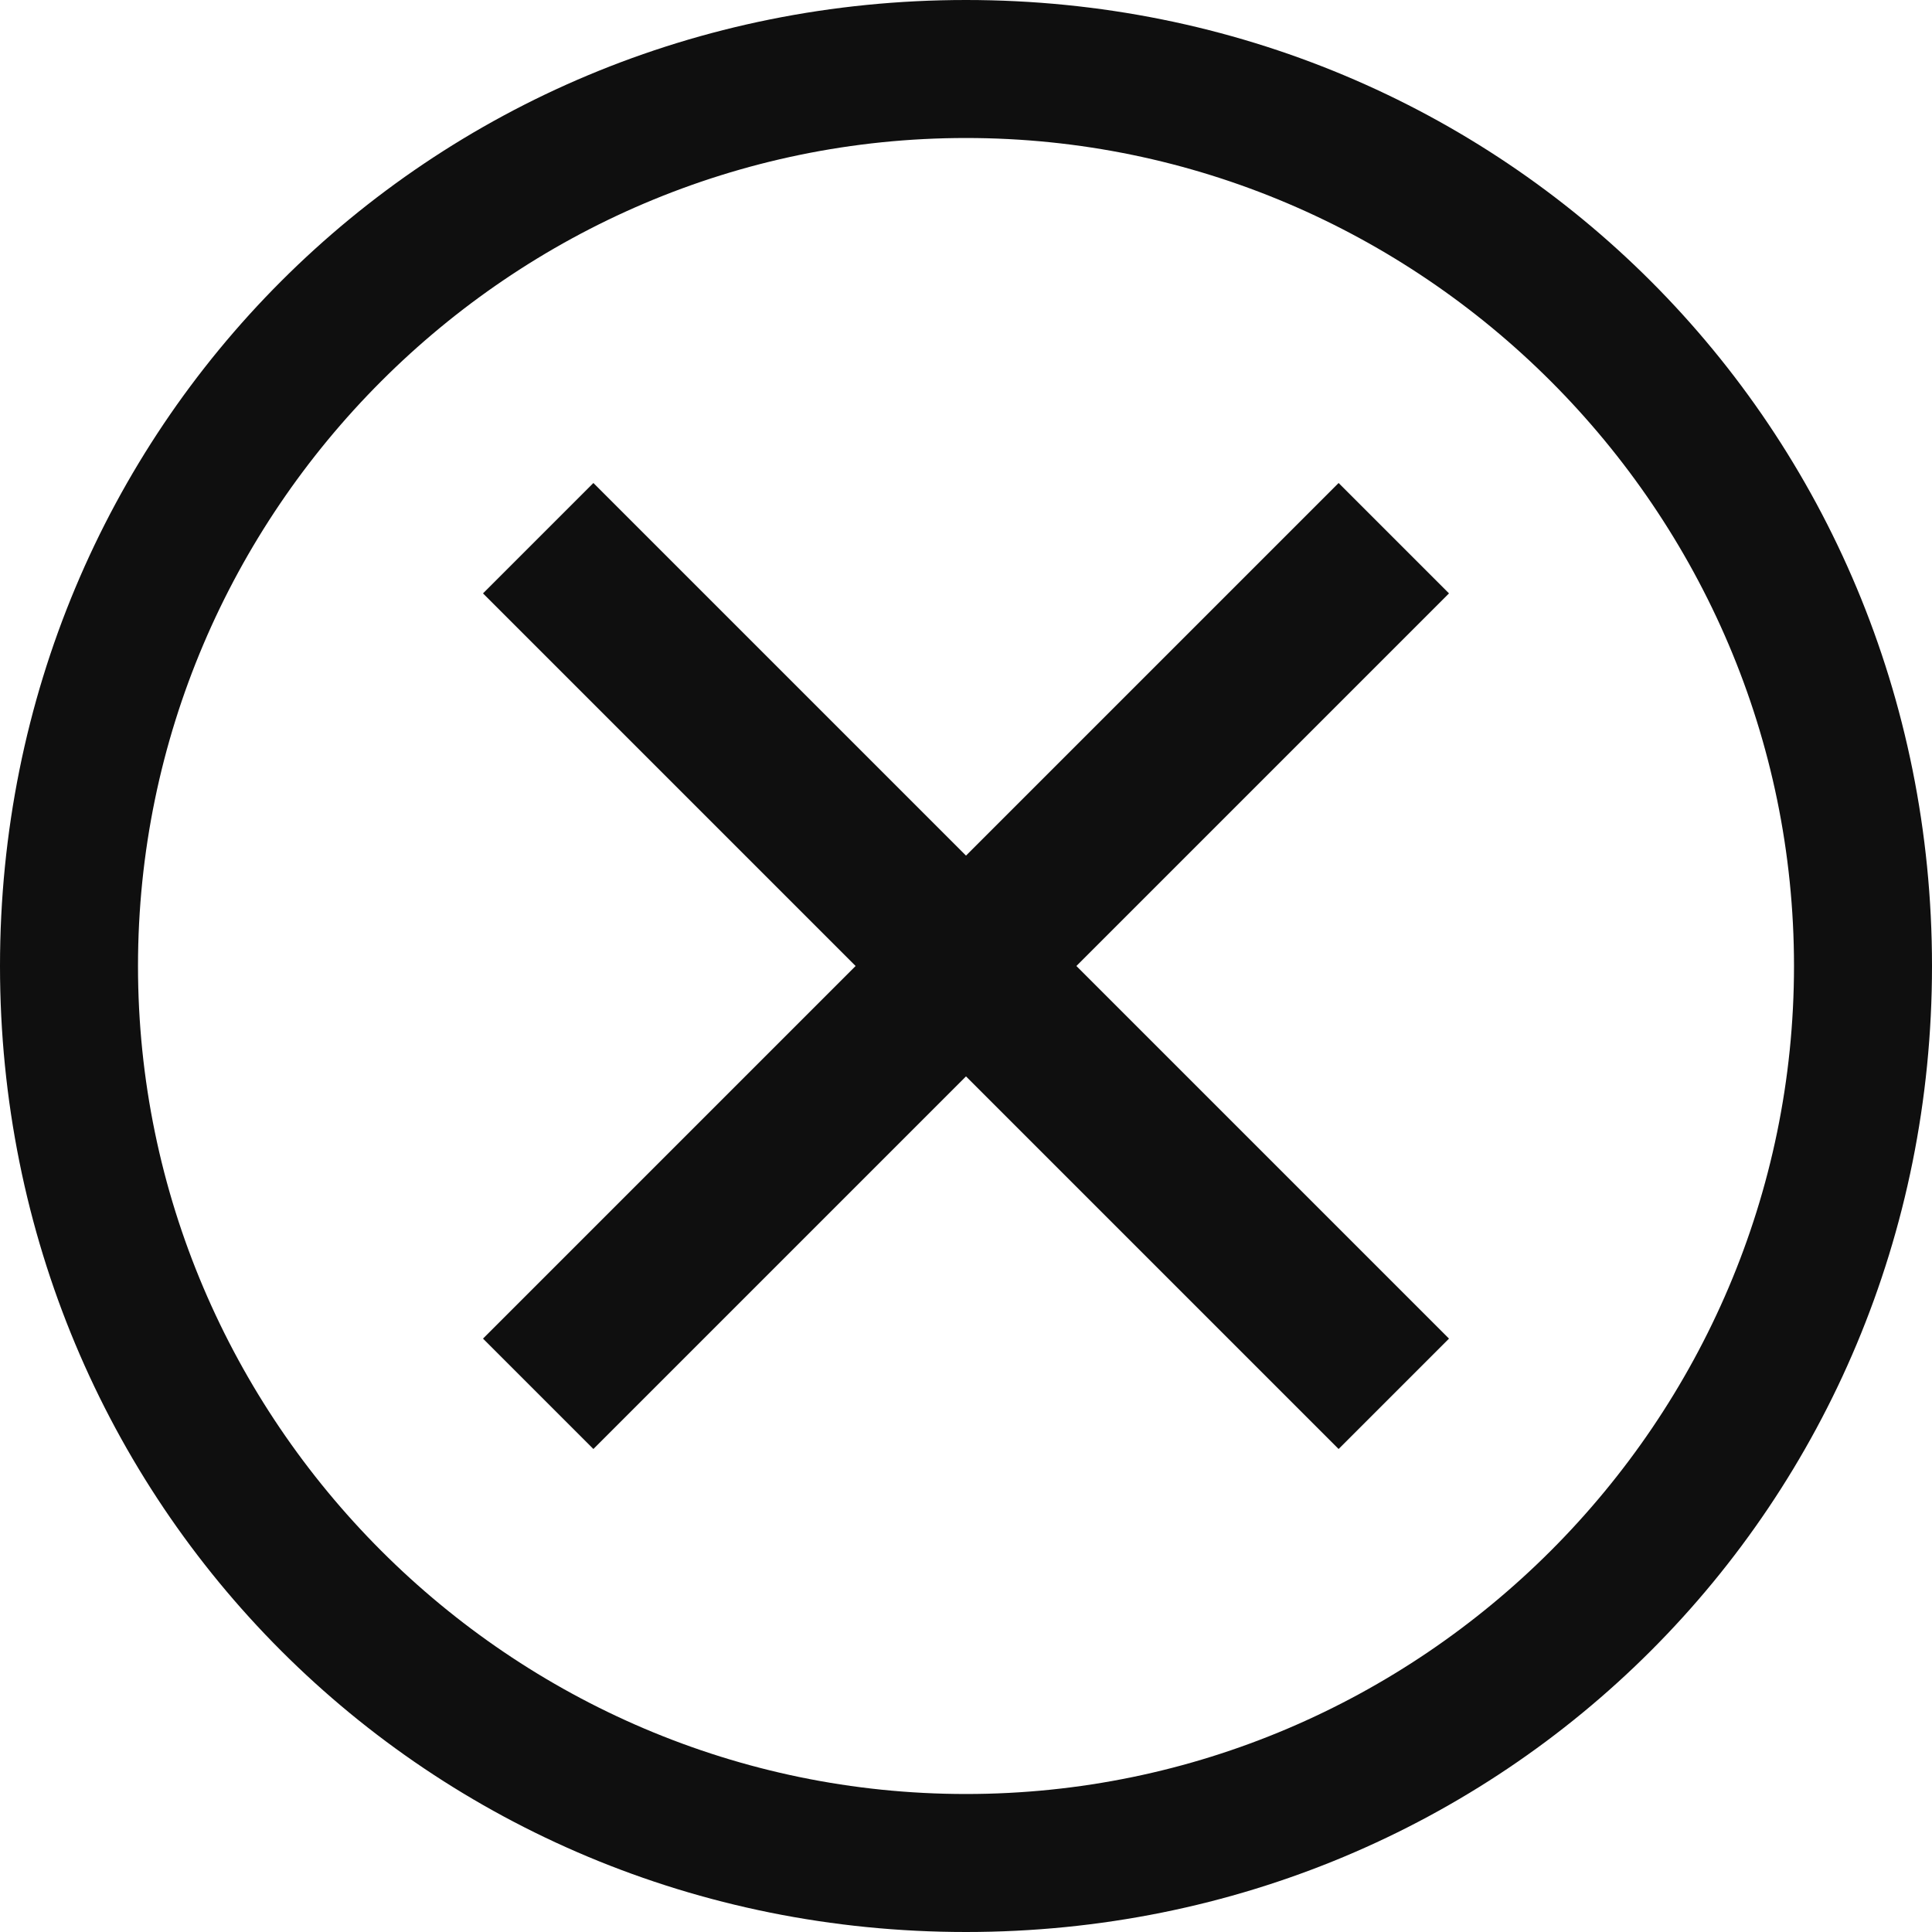
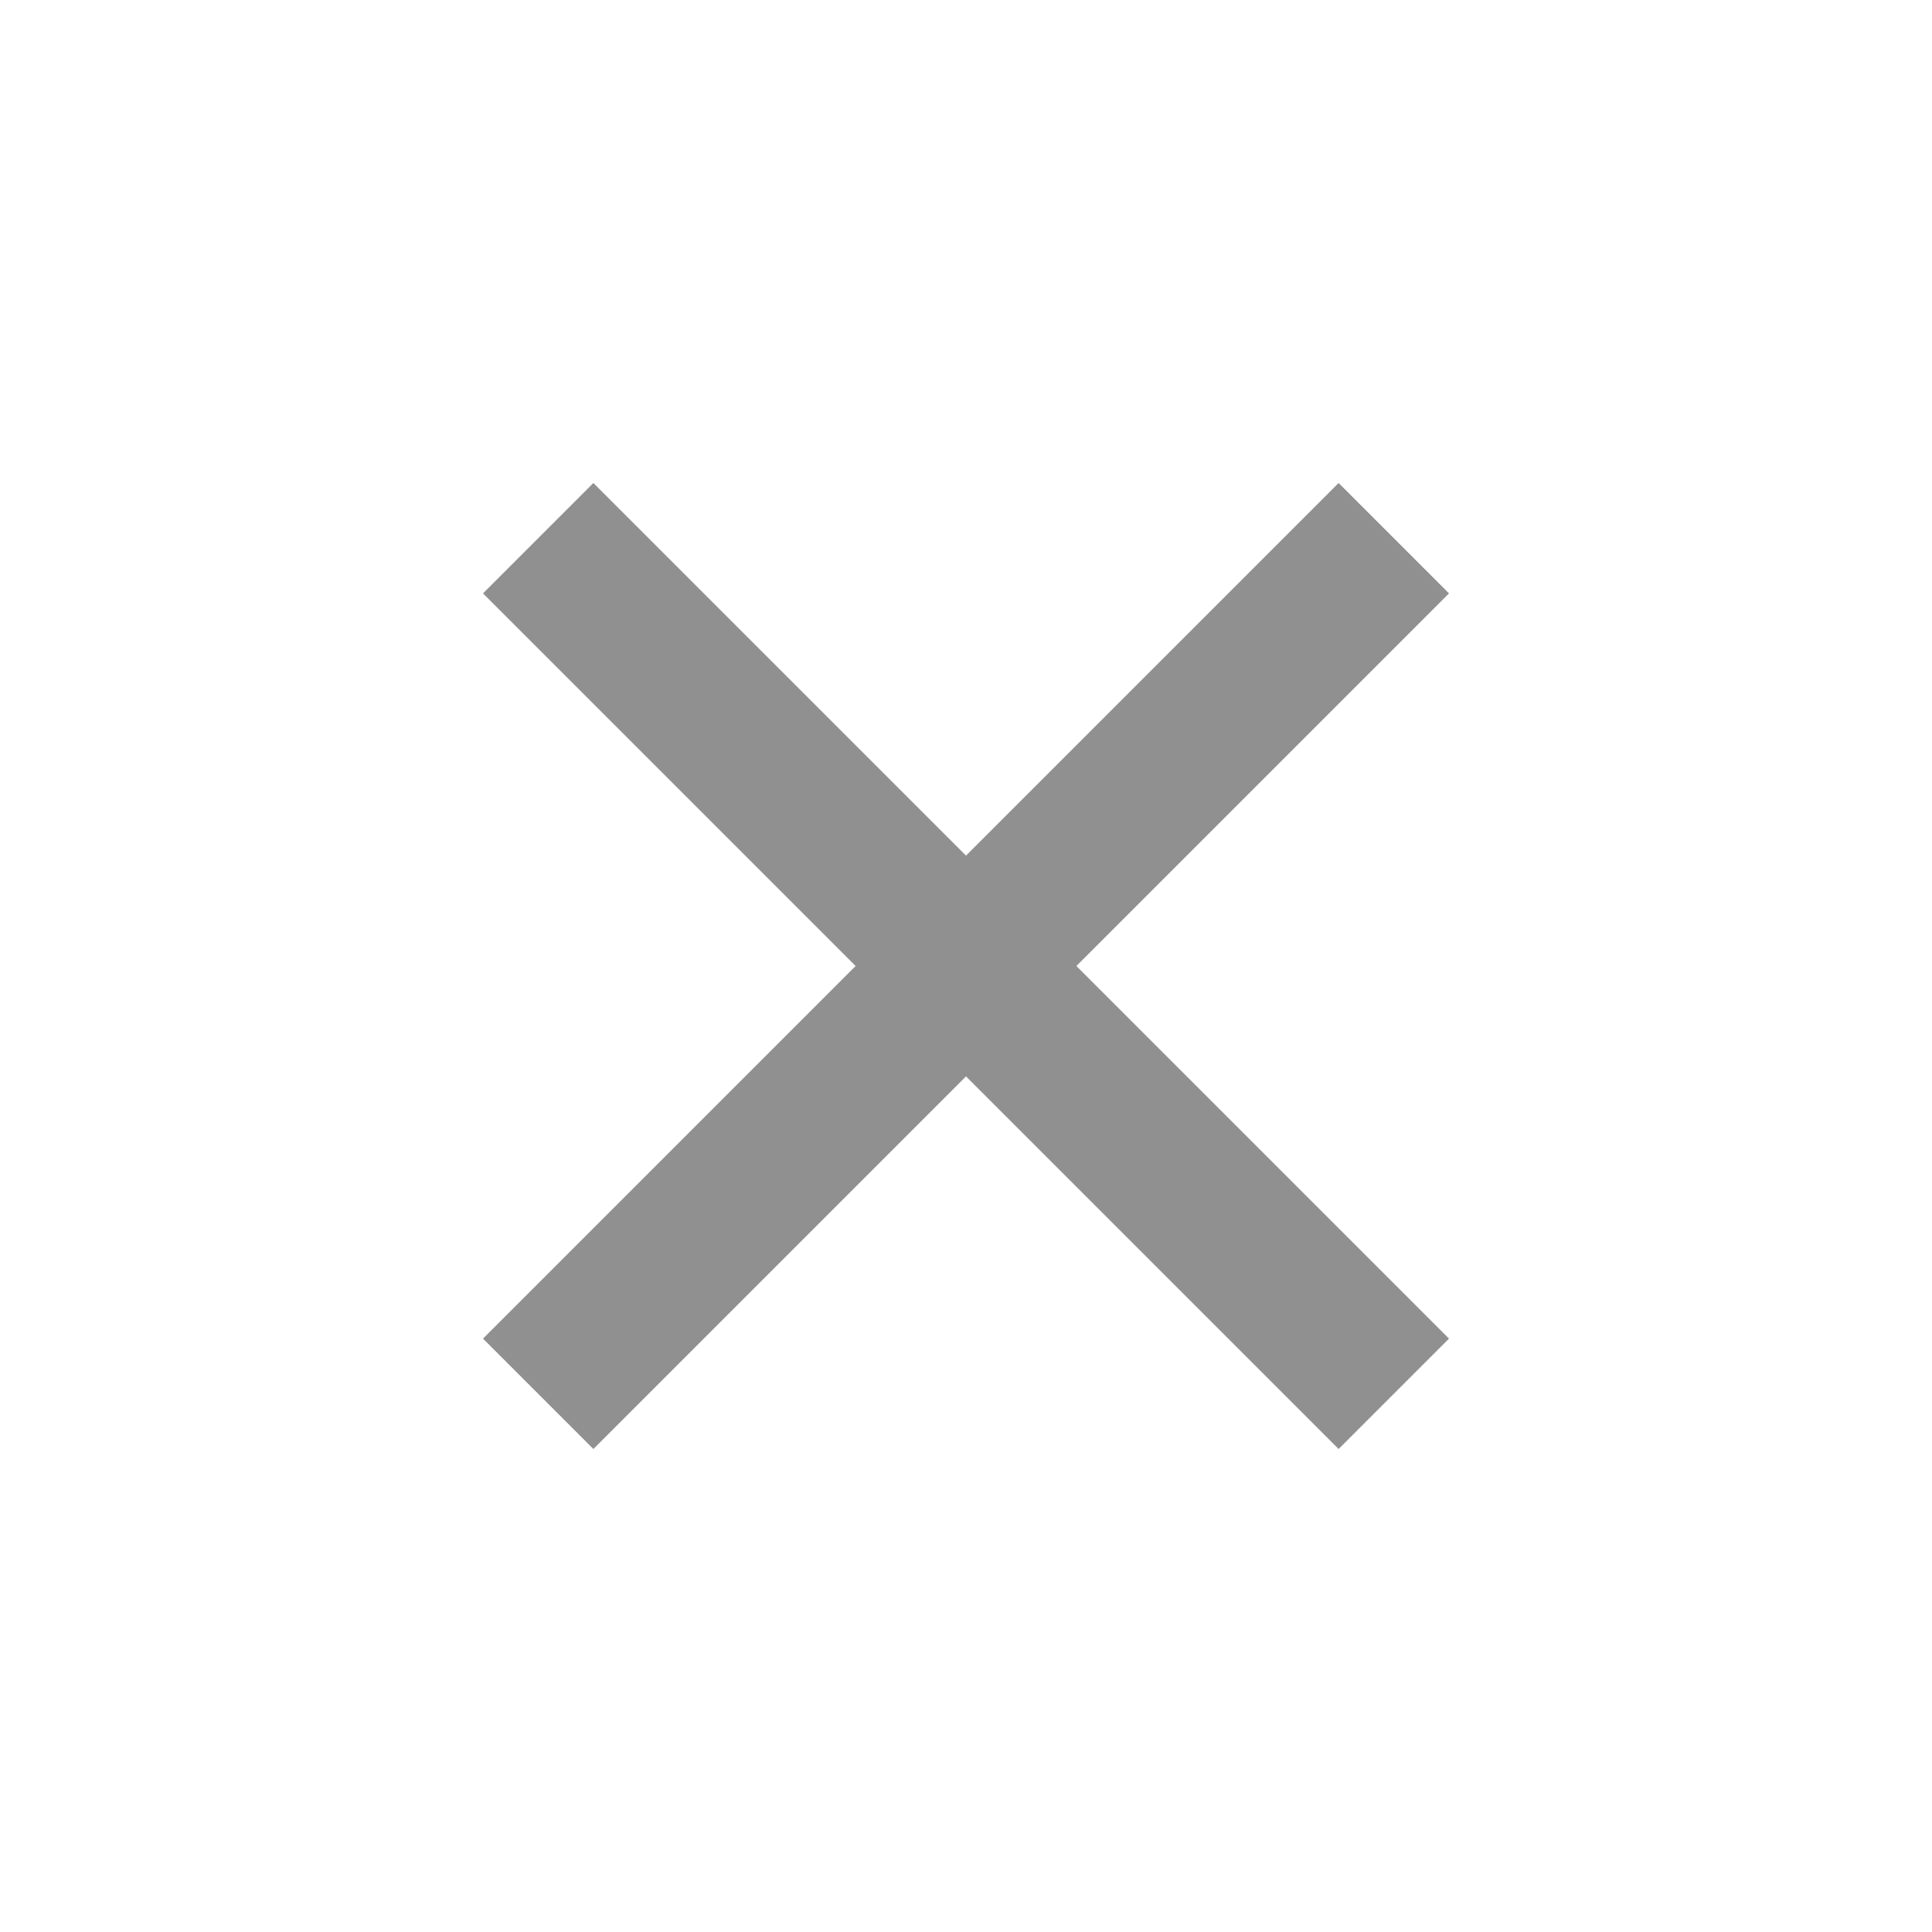
<svg xmlns="http://www.w3.org/2000/svg" width="28" height="28" viewBox="0 0 28 28" fill="none">
-   <path d="M14 0C6.2 0 0 6.2 0 14C0 21.8 6.2 28 14 28C21.8 28 28 21.8 28 14C28 6.2 21.8 0 14 0ZM14 26C7.4 26 2 20.6 2 14C2 7.4 7.4 2 14 2C20.6 2 26 7.4 26 14C26 20.6 20.6 26 14 26Z" fill="#0F0F0F" />
-   <path d="M19.4 21L14 15.6L8.6 21L7 19.4L12.4 14L7 8.6L8.6 7L14 12.4L19.4 7L21 8.6L15.6 14L21 19.4L19.4 21Z" fill="#0F0F0F" />
+   <path d="M14 0C6.2 0 0 6.2 0 14C0 21.8 6.2 28 14 28C21.8 28 28 21.8 28 14C28 6.2 21.8 0 14 0ZM14 26C7.4 26 2 20.6 2 14C2 7.4 7.4 2 14 2C20.6 2 26 7.4 26 14C26 20.6 20.6 26 14 26Z" fill="none" />
+   <path d="M19.4 21L14 15.6L8.6 21L7 19.4L12.4 14L7 8.6L8.6 7L14 12.4L19.4 7L21 8.6L15.6 14L21 19.4L19.4 21Z" fill="#909090" />
</svg>
